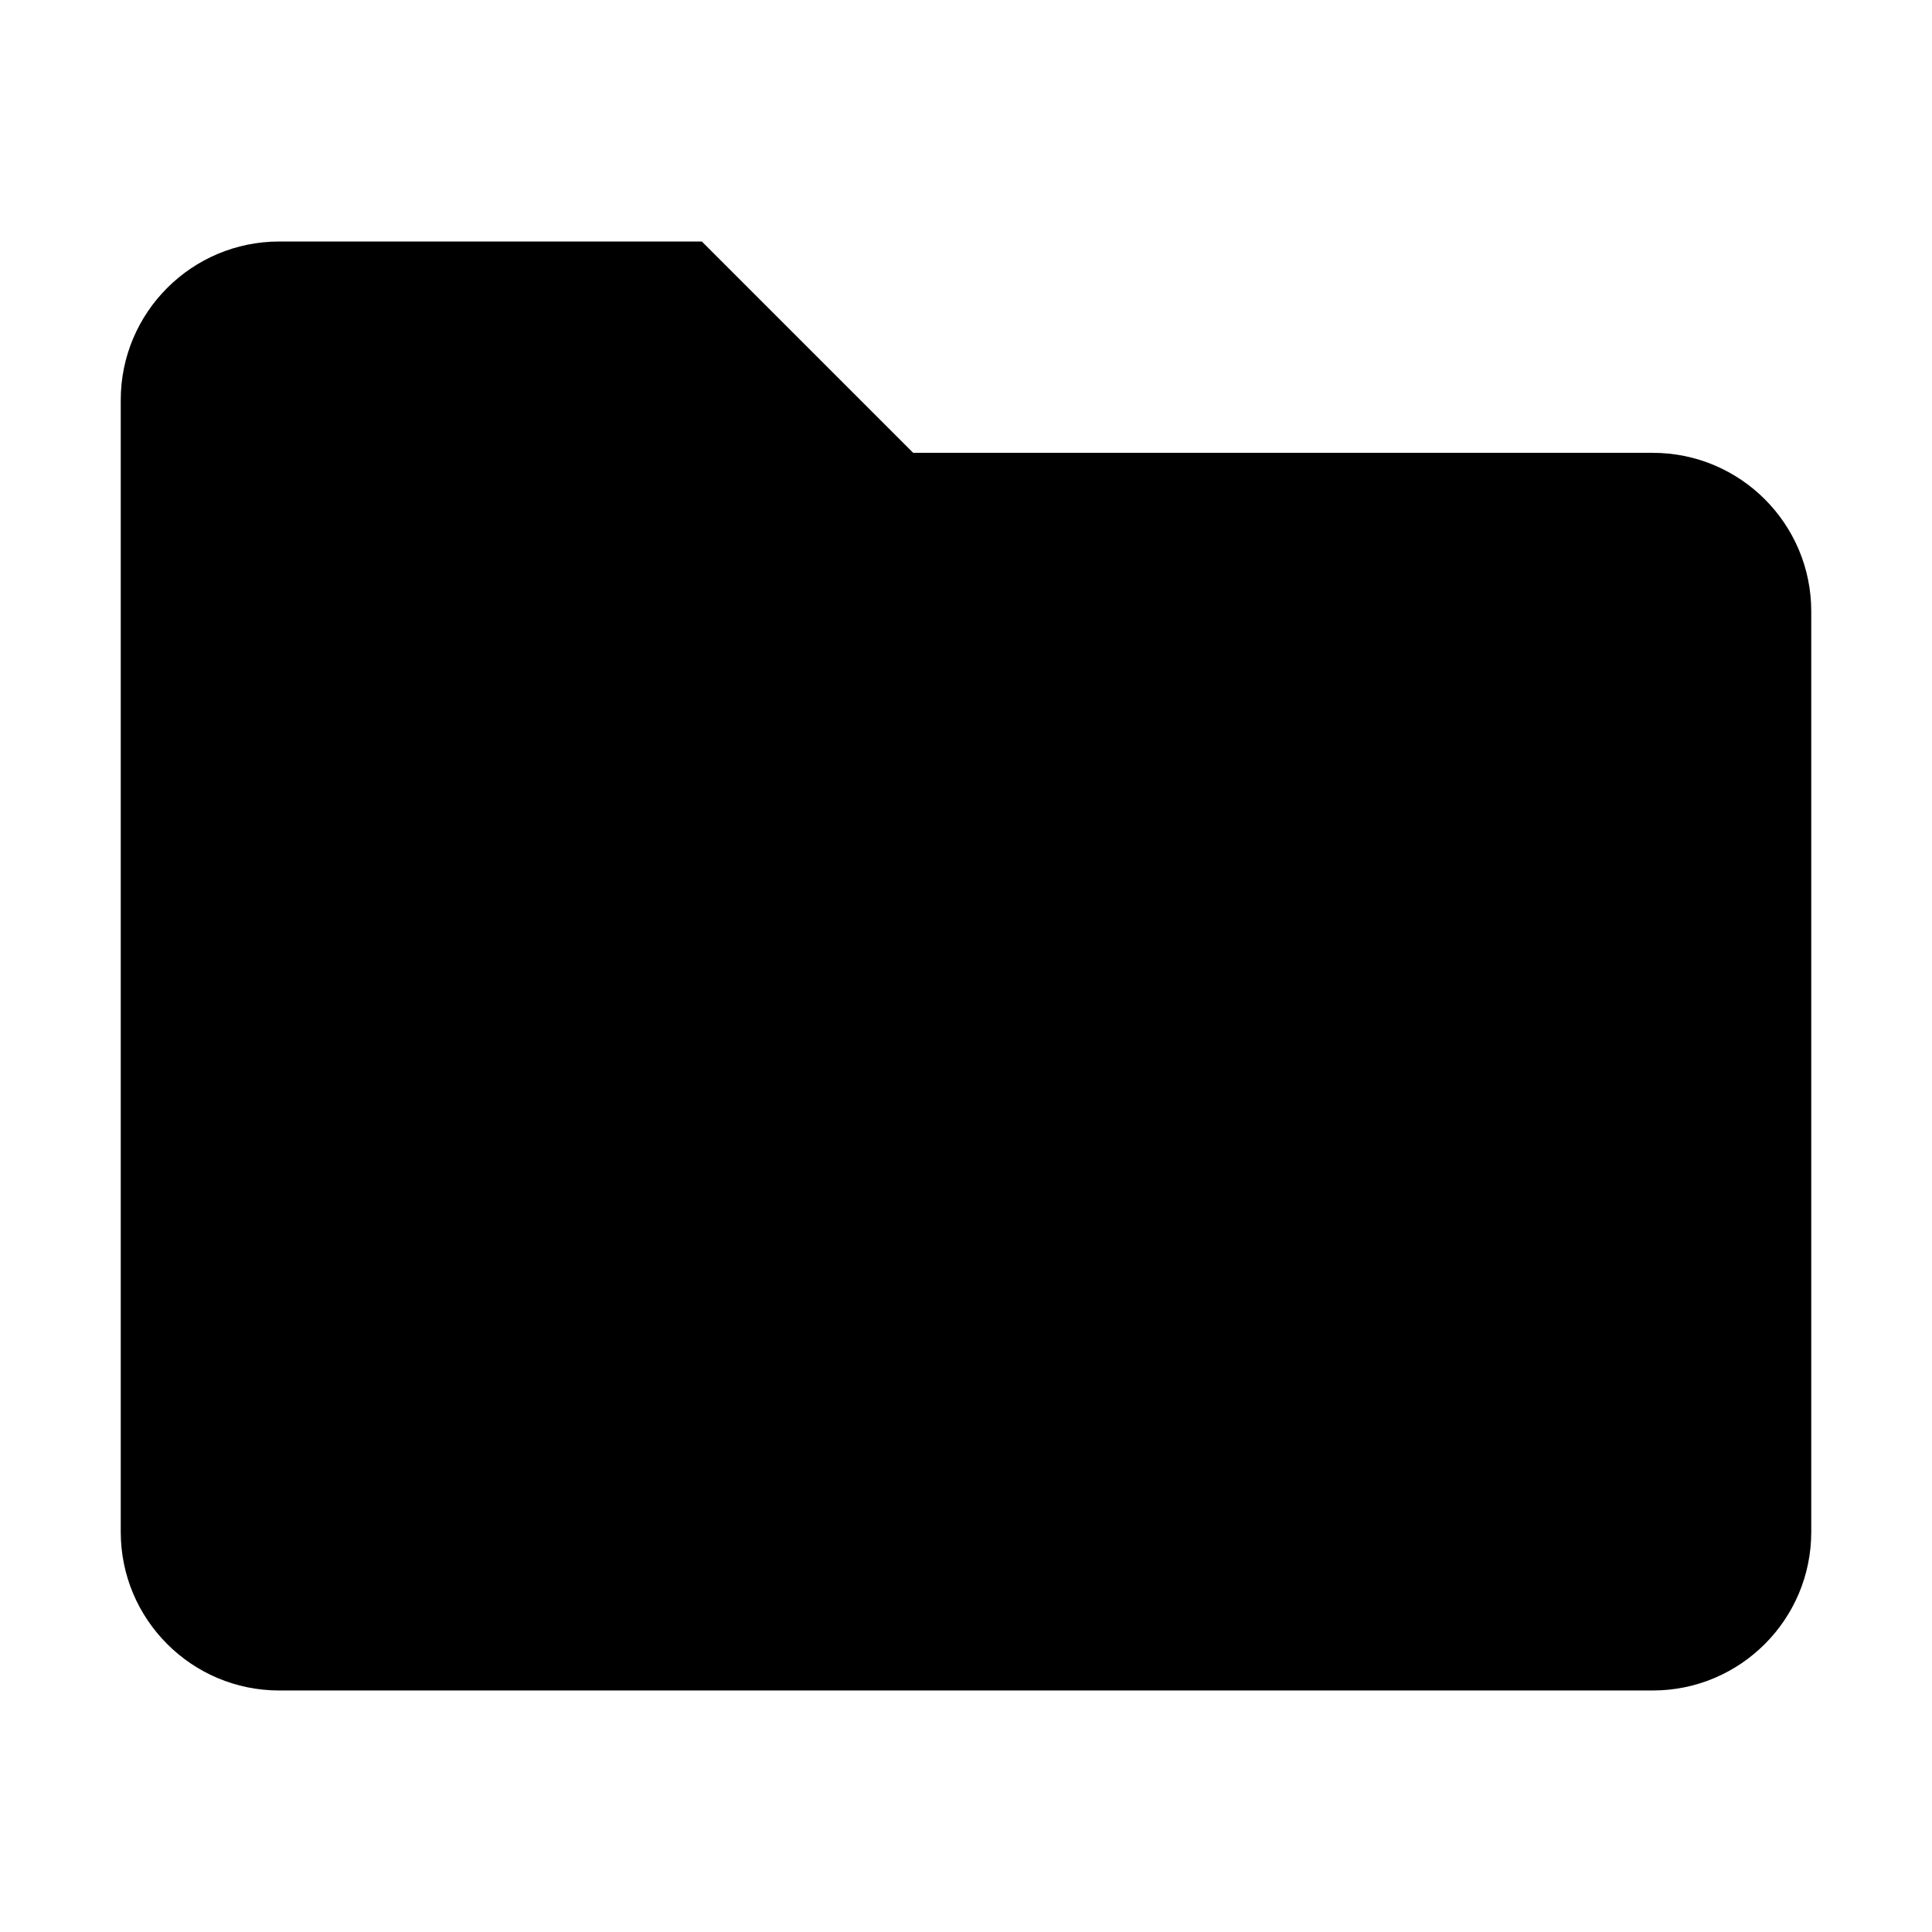
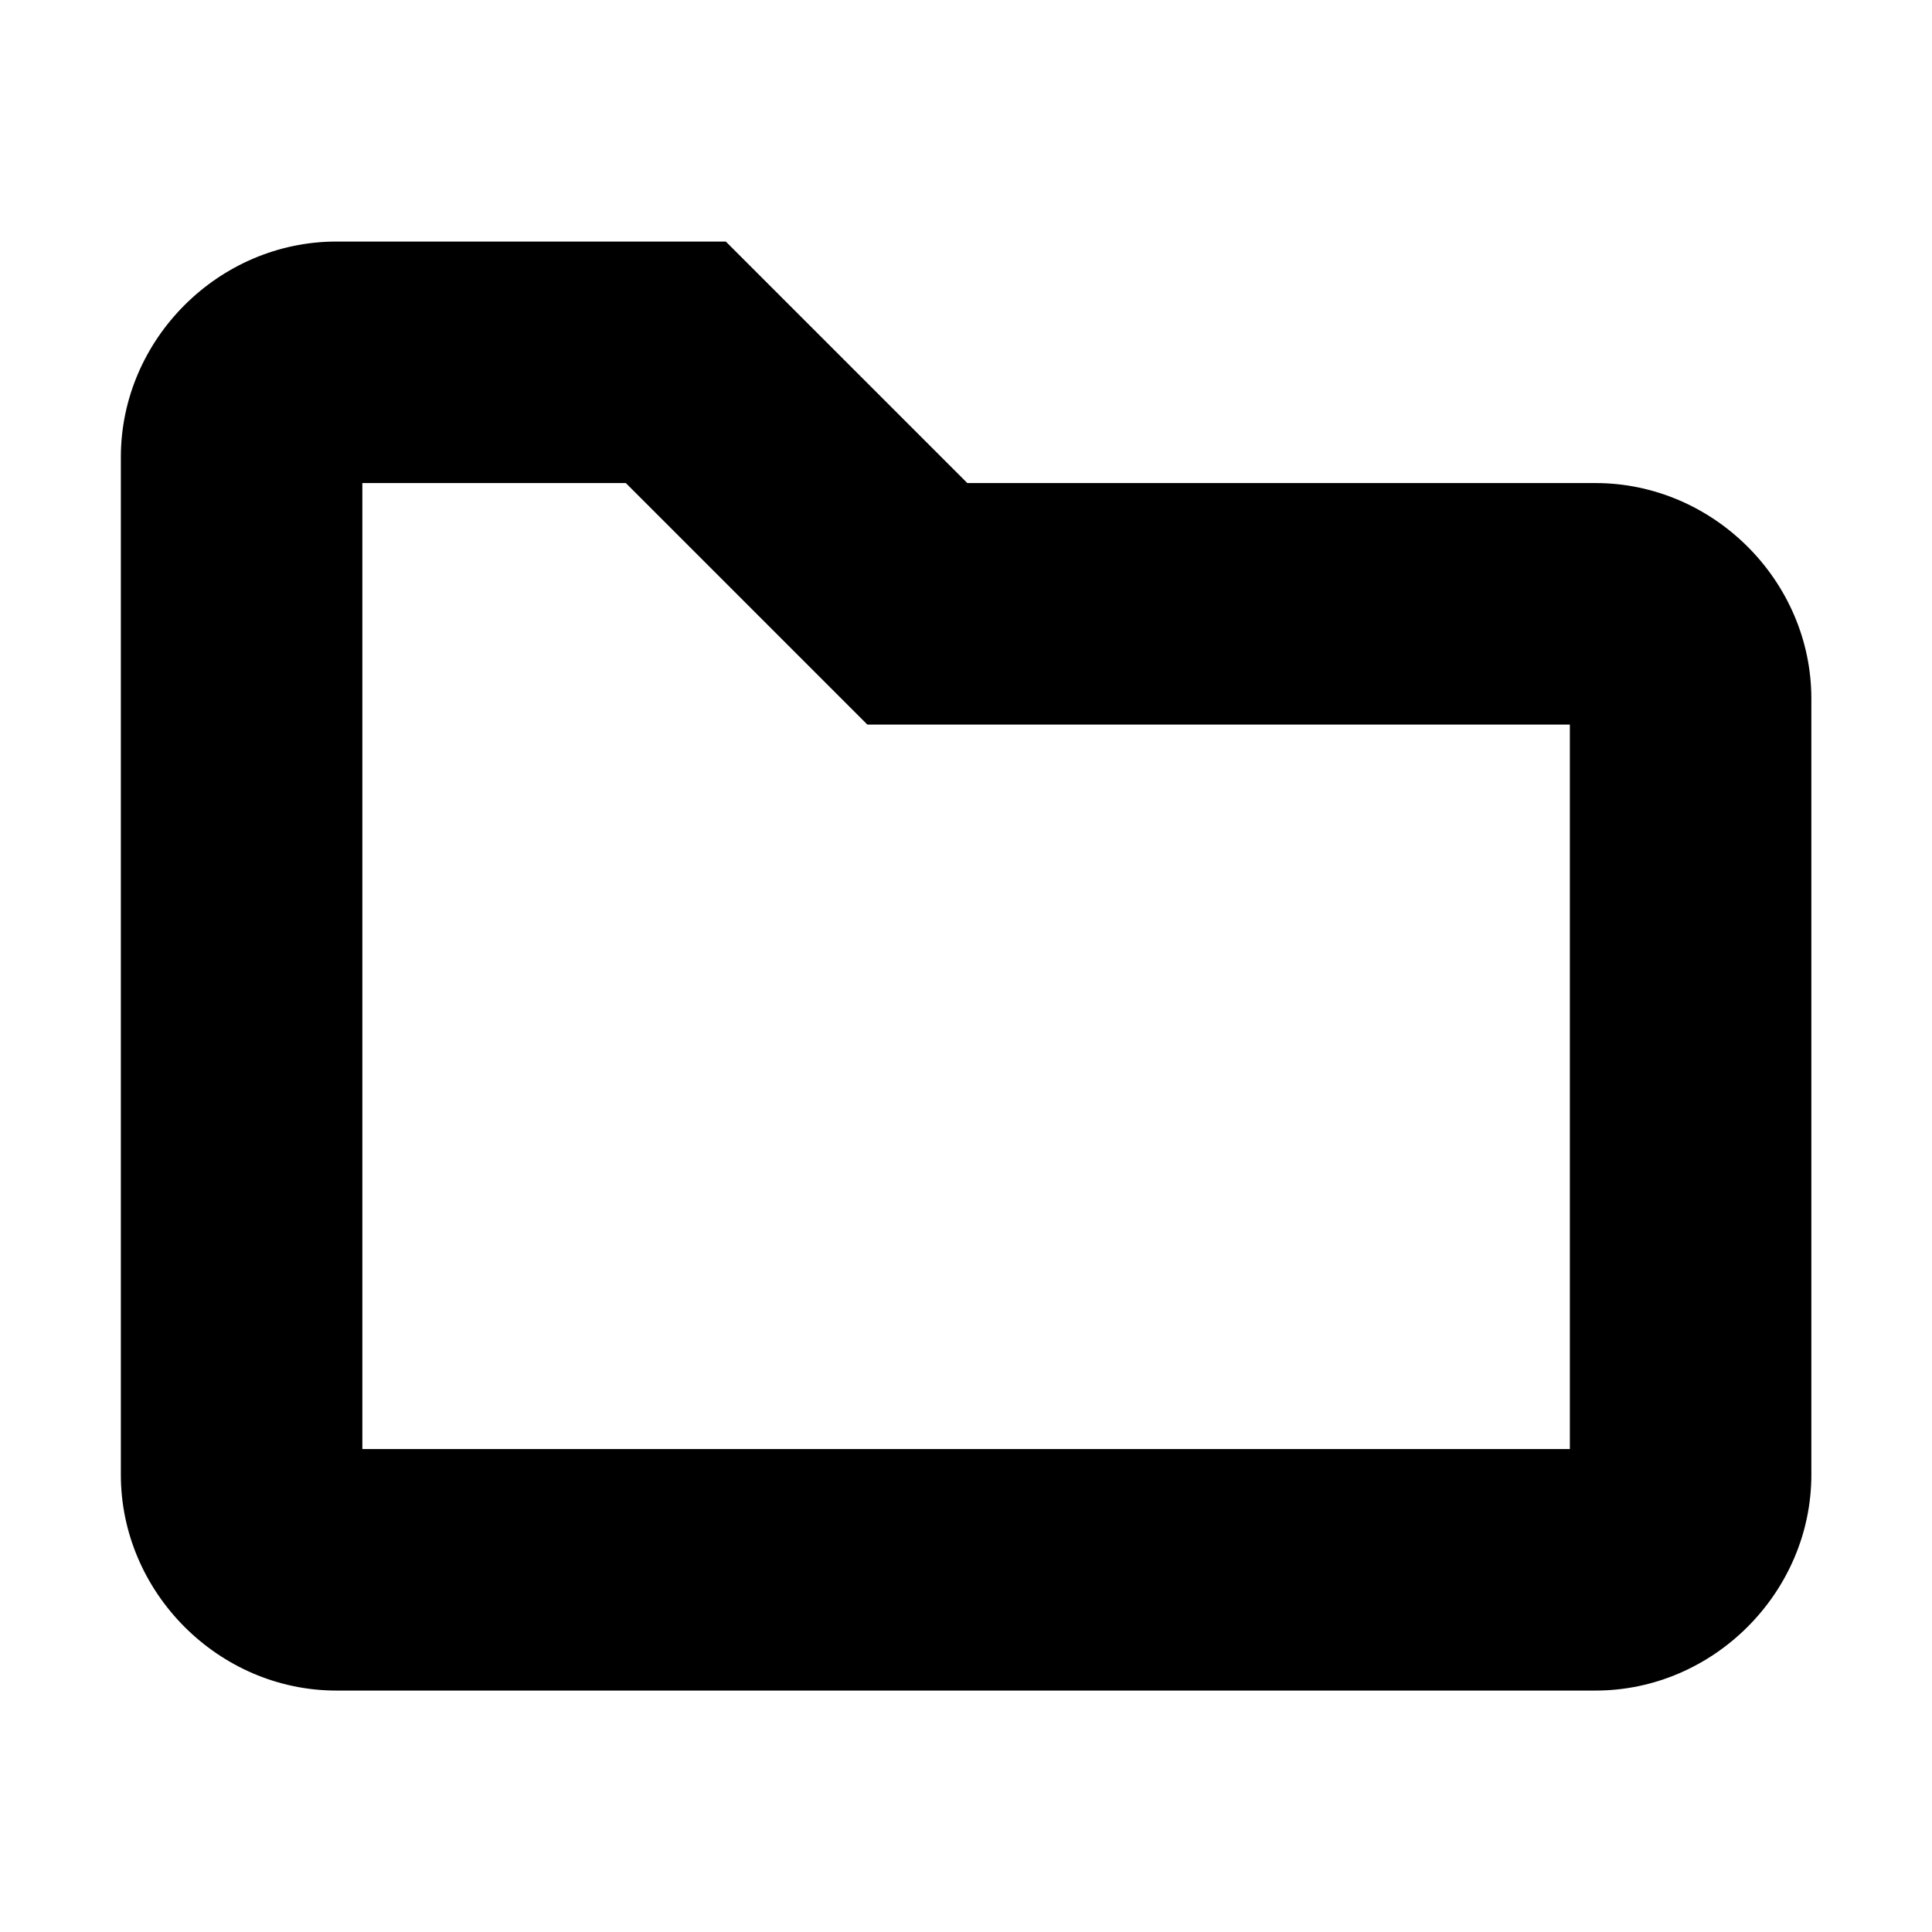
<svg xmlns="http://www.w3.org/2000/svg" xmlns:xlink="http://www.w3.org/1999/xlink" width="16" height="16" id="svg2" version="1.1">
  <defs id="defs4">
    <linearGradient id="linearGradient5306">
      <stop style="stop-color:#ffffff;stop-opacity:0.099;" offset="0" id="stop5308" />
      <stop style="stop-color:#ffffff;stop-opacity:0;" offset="1" id="stop5310" />
    </linearGradient>
    <linearGradient id="linearGradient5290">
      <stop style="stop-color:#00ffff;stop-opacity:0.098;" offset="0" id="stop5292" />
      <stop id="stop6740" offset="0.5" style="stop-color:#00ff7f;stop-opacity:0.047;" />
      <stop style="stop-color:#00ff00;stop-opacity:0;" offset="1" id="stop5294" />
    </linearGradient>
    <linearGradient id="linearGradient5188">
      <stop style="stop-color:#64b5f6;stop-opacity:0.247;" offset="0" id="stop5198" />
      <stop style="stop-color:#64b5f6;stop-opacity:0;" offset="1" id="stop5192" />
    </linearGradient>
    <linearGradient id="linearGradient3975">
      <stop style="stop-color:#ff5555;stop-opacity:1;" offset="0" id="stop3977" />
    </linearGradient>
    <linearGradient id="linearGradient3969">
      <stop style="stop-color:#87cdde;stop-opacity:1;" offset="0" id="stop3971" />
    </linearGradient>
    <filter id="filter3945" x="0" y="6" width="1.2" style="color-interpolation-filters:sRGB">
      <feDiffuseLighting id="feDiffuseLighting3947" lighting-color="#fdfdfd" surfaceScale="121.495" diffuseConstant="28.448" />
    </filter>
    <filter id="filter3979" style="color-interpolation-filters:sRGB">
      <feFlood flood-opacity="0.2" flood-color="rgb(0,0,0)" result="flood" id="feFlood3981" />
      <feComposite in="flood" in2="SourceGraphic" operator="in" result="composite1" id="feComposite3983" />
      <feGaussianBlur stdDeviation="6" result="blur" id="feGaussianBlur3985" />
      <feOffset dx="0" dy="6" result="offset" id="feOffset3987" />
      <feComposite in="SourceGraphic" in2="offset" operator="over" result="fbSourceGraphic" id="feComposite3989" />
      <feColorMatrix result="fbSourceGraphicAlpha" in="fbSourceGraphic" values="0 0 0 -1 0 0 0 0 -1 0 0 0 0 -1 0 0 0 0 1 0" id="feColorMatrix3991" />
      <feFlood id="feFlood3993" flood-opacity="0.2" flood-color="rgb(0,0,0)" result="flood" in="fbSourceGraphic" />
      <feComposite id="feComposite3995" in2="fbSourceGraphic" in="flood" operator="in" result="composite1" />
      <feGaussianBlur id="feGaussianBlur3997" stdDeviation="6" result="blur" />
      <feOffset id="feOffset3999" dx="0" dy="6" result="offset" />
      <feComposite id="feComposite4001" in2="offset" in="fbSourceGraphic" operator="over" result="composite2" />
    </filter>
    <filter style="color-interpolation-filters:sRGB" id="filter3876">
      <feFlood flood-opacity="0.2" flood-color="rgb(0,0,0)" result="flood" id="feFlood3878" />
      <feComposite in="flood" in2="SourceGraphic" operator="in" result="composite1" id="feComposite3880" />
      <feGaussianBlur stdDeviation="6" result="blur" id="feGaussianBlur3882" />
      <feOffset dx="0" dy="6" result="offset" id="feOffset3884" />
      <feComposite in="SourceGraphic" in2="offset" operator="over" result="fbSourceGraphic" id="feComposite3886" />
      <feColorMatrix result="fbSourceGraphicAlpha" in="fbSourceGraphic" values="0 0 0 -1 0 0 0 0 -1 0 0 0 0 -1 0 0 0 0 1 0" id="feColorMatrix3888" />
      <feFlood id="feFlood3890" flood-opacity="0.397" flood-color="rgb(0,0,0)" result="flood" in="fbSourceGraphic" />
      <feComposite id="feComposite3892" in2="fbSourceGraphic" in="flood" operator="in" result="composite1" />
      <feGaussianBlur id="feGaussianBlur3894" stdDeviation="19.2" result="blur" />
      <feOffset id="feOffset3896" dx="0" dy="6" result="offset" />
      <feComposite id="feComposite3898" in2="offset" in="fbSourceGraphic" operator="over" result="fbSourceGraphic" />
      <feColorMatrix result="fbSourceGraphicAlpha" in="fbSourceGraphic" values="0 0 0 -1 0 0 0 0 -1 0 0 0 0 -1 0 0 0 0 1 0" id="feColorMatrix3900" />
      <feFlood id="feFlood3902" flood-opacity="0.8" flood-color="rgb(0,0,0)" result="flood" in="fbSourceGraphic" />
      <feComposite id="feComposite3904" in2="fbSourceGraphic" in="flood" operator="in" result="composite1" />
      <feGaussianBlur id="feGaussianBlur3906" stdDeviation="19.2" result="blur" />
      <feOffset id="feOffset3908" dx="0" dy="6" result="offset" />
      <feComposite id="feComposite3910" in2="offset" in="fbSourceGraphic" operator="over" result="fbSourceGraphic" />
      <feColorMatrix result="fbSourceGraphicAlpha" in="fbSourceGraphic" values="0 0 0 -1 0 0 0 0 -1 0 0 0 0 -1 0 0 0 0 1 0" id="feColorMatrix3912" />
      <feFlood id="feFlood3914" flood-opacity="0.8" flood-color="rgb(0,0,0)" result="flood" in="fbSourceGraphic" />
      <feComposite id="feComposite3916" in2="fbSourceGraphic" in="flood" operator="in" result="composite1" />
      <feGaussianBlur id="feGaussianBlur3918" stdDeviation="26.1" result="blur" />
      <feOffset id="feOffset3920" dx="0" dy="6" result="offset" />
      <feComposite id="feComposite3922" in2="offset" in="fbSourceGraphic" operator="over" result="fbSourceGraphic" />
      <feColorMatrix result="fbSourceGraphicAlpha" in="fbSourceGraphic" values="0 0 0 -1 0 0 0 0 -1 0 0 0 0 -1 0 0 0 0 1 0" id="feColorMatrix3924" />
      <feFlood id="feFlood3926" flood-opacity="0.8" flood-color="rgb(0,0,0)" result="flood" in="fbSourceGraphic" />
      <feComposite id="feComposite3928" in2="fbSourceGraphic" in="flood" operator="in" result="composite1" />
      <feGaussianBlur id="feGaussianBlur3930" stdDeviation="35.7" result="blur" />
      <feOffset id="feOffset3932" dx="0" dy="6" result="offset" />
      <feComposite id="feComposite3934" in2="offset" in="fbSourceGraphic" operator="over" result="fbSourceGraphic" />
      <feColorMatrix result="fbSourceGraphicAlpha" in="fbSourceGraphic" values="0 0 0 -1 0 0 0 0 -1 0 0 0 0 -1 0 0 0 0 1 0" id="feColorMatrix3936" />
      <feFlood id="feFlood3938" flood-opacity="0.8" flood-color="rgb(0,0,0)" result="flood" in="fbSourceGraphic" />
      <feComposite id="feComposite3940" in2="fbSourceGraphic" in="flood" operator="in" result="composite1" />
      <feGaussianBlur id="feGaussianBlur3942" stdDeviation="6" result="blur" />
      <feOffset id="feOffset3944" dx="0" dy="6" result="offset" />
      <feComposite id="feComposite3946" in2="offset" in="fbSourceGraphic" operator="over" result="fbSourceGraphic" />
      <feColorMatrix result="fbSourceGraphicAlpha" in="fbSourceGraphic" values="0 0 0 -1 0 0 0 0 -1 0 0 0 0 -1 0 0 0 0 1 0" id="feColorMatrix3948" />
      <feFlood id="feFlood3950" flood-opacity="0.8" flood-color="rgb(0,0,0)" result="flood" in="fbSourceGraphic" />
      <feComposite id="feComposite3952" in2="fbSourceGraphic" in="flood" operator="in" result="composite1" />
      <feGaussianBlur id="feGaussianBlur3954" stdDeviation="21.7" result="blur" />
      <feOffset id="feOffset3956" dx="0" dy="6" result="offset" />
      <feComposite id="feComposite3958" in2="offset" in="fbSourceGraphic" operator="over" result="fbSourceGraphic" />
      <feColorMatrix result="fbSourceGraphicAlpha" in="fbSourceGraphic" values="0 0 0 -1 0 0 0 0 -1 0 0 0 0 -1 0 0 0 0 1 0" id="feColorMatrix3960" />
      <feFlood id="feFlood3962" flood-opacity="0.8" flood-color="rgb(0,0,0)" result="flood" in="fbSourceGraphic" />
      <feComposite id="feComposite3964" in2="fbSourceGraphic" in="flood" operator="in" result="composite1" />
      <feGaussianBlur id="feGaussianBlur3966" stdDeviation="21.7" result="blur" />
      <feOffset id="feOffset3968" dx="0" dy="1.9" result="offset" />
      <feComposite id="feComposite3970" in2="offset" in="fbSourceGraphic" operator="over" result="fbSourceGraphic" />
      <feColorMatrix result="fbSourceGraphicAlpha" in="fbSourceGraphic" values="0 0 0 -1 0 0 0 0 -1 0 0 0 0 -1 0 0 0 0 1 0" id="feColorMatrix3972" />
      <feFlood id="feFlood3974" flood-opacity="0.8" flood-color="rgb(0,0,0)" result="flood" in="fbSourceGraphic" />
      <feComposite id="feComposite3976" in2="fbSourceGraphic" in="flood" operator="in" result="composite1" />
      <feGaussianBlur id="feGaussianBlur3978" stdDeviation="21.7" result="blur" />
      <feOffset id="feOffset3980" dx="3.6" dy="1.9" result="offset" />
      <feComposite id="feComposite3982" in2="offset" in="fbSourceGraphic" operator="over" result="fbSourceGraphic" />
      <feColorMatrix result="fbSourceGraphicAlpha" in="fbSourceGraphic" values="0 0 0 -1 0 0 0 0 -1 0 0 0 0 -1 0 0 0 0 1 0" id="feColorMatrix3984" />
      <feFlood id="feFlood3986" flood-opacity="0.8" flood-color="rgb(0,0,0)" result="flood" in="fbSourceGraphic" />
      <feComposite id="feComposite3988" in2="fbSourceGraphic" in="flood" operator="in" result="composite1" />
      <feGaussianBlur id="feGaussianBlur3990" stdDeviation="21.7" result="blur" />
      <feOffset id="feOffset3992" dx="9.6" dy="1.9" result="offset" />
      <feComposite id="feComposite3994" in2="offset" in="fbSourceGraphic" operator="over" result="fbSourceGraphic" />
      <feColorMatrix result="fbSourceGraphicAlpha" in="fbSourceGraphic" values="0 0 0 -1 0 0 0 0 -1 0 0 0 0 -1 0 0 0 0 1 0" id="feColorMatrix3996" />
      <feFlood id="feFlood3998" flood-opacity="0.8" flood-color="rgb(0,0,0)" result="flood" in="fbSourceGraphic" />
      <feComposite id="feComposite4000" in2="fbSourceGraphic" in="flood" operator="in" result="composite1" />
      <feGaussianBlur id="feGaussianBlur4002" stdDeviation="21.7" result="blur" />
      <feOffset id="feOffset4004" dx="1.2" dy="1.9" result="offset" />
      <feComposite id="feComposite4006" in2="offset" in="fbSourceGraphic" operator="over" result="fbSourceGraphic" />
      <feColorMatrix result="fbSourceGraphicAlpha" in="fbSourceGraphic" values="0 0 0 -1 0 0 0 0 -1 0 0 0 0 -1 0 0 0 0 1 0" id="feColorMatrix4008" />
      <feFlood id="feFlood4010" flood-opacity="0.8" flood-color="rgb(0,0,0)" result="flood" in="fbSourceGraphic" />
      <feComposite id="feComposite4012" in2="fbSourceGraphic" in="flood" operator="in" result="composite1" />
      <feGaussianBlur id="feGaussianBlur4014" stdDeviation="21.7" result="blur" />
      <feOffset id="feOffset4016" dx="-1.4" dy="1.9" result="offset" />
      <feComposite id="feComposite4018" in2="offset" in="fbSourceGraphic" operator="over" result="fbSourceGraphic" />
      <feColorMatrix result="fbSourceGraphicAlpha" in="fbSourceGraphic" values="0 0 0 -1 0 0 0 0 -1 0 0 0 0 -1 0 0 0 0 1 0" id="feColorMatrix4020" />
      <feFlood id="feFlood4022" flood-opacity="0.8" flood-color="rgb(0,0,0)" result="flood" in="fbSourceGraphic" />
      <feComposite id="feComposite4024" in2="fbSourceGraphic" in="flood" operator="in" result="composite1" />
      <feGaussianBlur id="feGaussianBlur4026" stdDeviation="21.7" result="blur" />
      <feOffset id="feOffset4028" dx="0.3" dy="1.9" result="offset" />
      <feComposite id="feComposite4030" in2="offset" in="fbSourceGraphic" operator="over" result="fbSourceGraphic" />
      <feColorMatrix result="fbSourceGraphicAlpha" in="fbSourceGraphic" values="0 0 0 -1 0 0 0 0 -1 0 0 0 0 -1 0 0 0 0 1 0" id="feColorMatrix4032" />
      <feFlood id="feFlood4034" flood-opacity="0.8" flood-color="rgb(0,0,0)" result="flood" in="fbSourceGraphic" />
      <feComposite id="feComposite4036" in2="fbSourceGraphic" in="flood" operator="in" result="composite1" />
      <feGaussianBlur id="feGaussianBlur4038" stdDeviation="21.7" result="blur" />
      <feOffset id="feOffset4040" dx="-8.04912e-16" dy="1.9" result="offset" />
      <feComposite id="feComposite4042" in2="offset" in="fbSourceGraphic" operator="over" result="fbSourceGraphic" />
      <feColorMatrix result="fbSourceGraphicAlpha" in="fbSourceGraphic" values="0 0 0 -1 0 0 0 0 -1 0 0 0 0 -1 0 0 0 0 1 0" id="feColorMatrix4044" />
      <feFlood id="feFlood4046" flood-opacity="0.8" flood-color="rgb(0,0,0)" result="flood" in="fbSourceGraphic" />
      <feComposite id="feComposite4048" in2="fbSourceGraphic" in="flood" operator="in" result="composite1" />
      <feGaussianBlur id="feGaussianBlur4050" stdDeviation="21.7" result="blur" />
      <feOffset id="feOffset4052" dx="-8.04912e-16" dy="3.6" result="offset" />
      <feComposite id="feComposite4054" in2="offset" in="fbSourceGraphic" operator="over" result="fbSourceGraphic" />
      <feColorMatrix result="fbSourceGraphicAlpha" in="fbSourceGraphic" values="0 0 0 -1 0 0 0 0 -1 0 0 0 0 -1 0 0 0 0 1 0" id="feColorMatrix4056" />
      <feFlood id="feFlood4058" flood-opacity="0.8" flood-color="rgb(0,0,0)" result="flood" in="fbSourceGraphic" />
      <feComposite id="feComposite4060" in2="fbSourceGraphic" in="flood" operator="in" result="composite1" />
      <feGaussianBlur id="feGaussianBlur4062" stdDeviation="6" result="blur" />
      <feOffset id="feOffset4064" dx="-8.04912e-16" dy="3.6" result="offset" />
      <feComposite id="feComposite4066" in2="offset" in="fbSourceGraphic" operator="over" result="fbSourceGraphic" />
      <feColorMatrix result="fbSourceGraphicAlpha" in="fbSourceGraphic" values="0 0 0 -1 0 0 0 0 -1 0 0 0 0 -1 0 0 0 0 1 0" id="feColorMatrix4080" />
      <feFlood id="feFlood4082" flood-opacity="0.8" flood-color="rgb(0,0,0)" result="flood" in="fbSourceGraphic" />
      <feComposite id="feComposite4084" in2="fbSourceGraphic" in="flood" operator="in" result="composite1" />
      <feGaussianBlur id="feGaussianBlur4086" stdDeviation="6" result="blur" />
      <feOffset id="feOffset4088" dx="-8.04912e-16" dy="3.6" result="offset" />
      <feComposite id="feComposite4090" in2="offset" in="fbSourceGraphic" operator="over" result="fbSourceGraphic" />
      <feColorMatrix result="fbSourceGraphicAlpha" in="fbSourceGraphic" values="0 0 0 -1 0 0 0 0 -1 0 0 0 0 -1 0 0 0 0 1 0" id="feColorMatrix4092" />
      <feFlood id="feFlood4094" flood-opacity="0.8" flood-color="rgb(0,0,0)" result="flood" in="fbSourceGraphic" />
      <feComposite id="feComposite4096" in2="fbSourceGraphic" in="flood" operator="in" result="composite1" />
      <feGaussianBlur id="feGaussianBlur4098" stdDeviation="6" result="blur" />
      <feOffset id="feOffset4100" dx="-8.04912e-16" dy="7.7" result="offset" />
      <feComposite id="feComposite4102" in2="offset" in="fbSourceGraphic" operator="over" result="fbSourceGraphic" />
      <feColorMatrix result="fbSourceGraphicAlpha" in="fbSourceGraphic" values="0 0 0 -1 0 0 0 0 -1 0 0 0 0 -1 0 0 0 0 1 0" id="feColorMatrix4104" />
      <feFlood id="feFlood4106" flood-opacity="0.8" flood-color="rgb(0,0,0)" result="flood" in="fbSourceGraphic" />
      <feComposite id="feComposite4108" in2="fbSourceGraphic" in="flood" operator="in" result="composite1" />
      <feGaussianBlur id="feGaussianBlur4110" stdDeviation="6" result="blur" />
      <feOffset id="feOffset4112" dx="-8.04912e-16" dy="11.6" result="offset" />
      <feComposite id="feComposite4114" in2="offset" in="fbSourceGraphic" operator="over" result="fbSourceGraphic" />
      <feColorMatrix result="fbSourceGraphicAlpha" in="fbSourceGraphic" values="0 0 0 -1 0 0 0 0 -1 0 0 0 0 -1 0 0 0 0 1 0" id="feColorMatrix4116" />
      <feFlood id="feFlood4118" flood-opacity="0.5" flood-color="rgb(0,0,0)" result="flood" in="fbSourceGraphic" />
      <feComposite id="feComposite4120" in2="fbSourceGraphic" in="flood" operator="in" result="composite1" />
      <feGaussianBlur id="feGaussianBlur4122" stdDeviation="6" result="blur" />
      <feOffset id="feOffset4124" dx="-8.04912e-16" dy="11.6" result="offset" />
      <feComposite id="feComposite4126" in2="offset" in="fbSourceGraphic" operator="over" result="fbSourceGraphic" />
      <feColorMatrix result="fbSourceGraphicAlpha" in="fbSourceGraphic" values="0 0 0 -1 0 0 0 0 -1 0 0 0 0 -1 0 0 0 0 1 0" id="feColorMatrix4128" />
      <feFlood id="feFlood4130" flood-opacity="0.3" flood-color="rgb(0,0,0)" result="flood" in="fbSourceGraphic" />
      <feComposite id="feComposite4132" in2="fbSourceGraphic" in="flood" operator="in" result="composite1" />
      <feGaussianBlur id="feGaussianBlur4134" stdDeviation="6" result="blur" />
      <feOffset id="feOffset4136" dx="-8.04912e-16" dy="11.6" result="offset" />
      <feComposite id="feComposite4138" in2="offset" in="fbSourceGraphic" operator="over" result="fbSourceGraphic" />
      <feColorMatrix result="fbSourceGraphicAlpha" in="fbSourceGraphic" values="0 0 0 -1 0 0 0 0 -1 0 0 0 0 -1 0 0 0 0 1 0" id="feColorMatrix4140" />
      <feFlood id="feFlood4142" flood-opacity="0.2" flood-color="rgb(0,0,0)" result="flood" in="fbSourceGraphic" />
      <feComposite id="feComposite4144" in2="fbSourceGraphic" in="flood" operator="in" result="composite1" />
      <feGaussianBlur id="feGaussianBlur4146" stdDeviation="6" result="blur" />
      <feOffset id="feOffset4148" dx="-8.04912e-16" dy="11.6" result="offset" />
      <feComposite id="feComposite4150" in2="offset" in="fbSourceGraphic" operator="over" result="fbSourceGraphic" />
      <feColorMatrix result="fbSourceGraphicAlpha" in="fbSourceGraphic" values="0 0 0 -1 0 0 0 0 -1 0 0 0 0 -1 0 0 0 0 1 0" id="feColorMatrix4152" />
      <feFlood id="feFlood4154" flood-opacity="0.2" flood-color="rgb(0,0,0)" result="flood" in="fbSourceGraphic" />
      <feComposite id="feComposite4156" in2="fbSourceGraphic" in="flood" operator="in" result="composite1" />
      <feGaussianBlur id="feGaussianBlur4158" stdDeviation="6" result="blur" />
      <feOffset id="feOffset4160" dx="-8.04912e-16" dy="11.6" result="offset" />
      <feComposite id="feComposite4162" in2="offset" in="fbSourceGraphic" operator="over" result="fbSourceGraphic" />
      <feColorMatrix result="fbSourceGraphicAlpha" in="fbSourceGraphic" values="0 0 0 -1 0 0 0 0 -1 0 0 0 0 -1 0 0 0 0 1 0" id="feColorMatrix4164" />
      <feFlood id="feFlood4166" flood-opacity="0.2" flood-color="rgb(0,0,0)" result="flood" in="fbSourceGraphic" />
      <feComposite id="feComposite4168" in2="fbSourceGraphic" in="flood" operator="in" result="composite1" />
      <feGaussianBlur id="feGaussianBlur4170" stdDeviation="6" result="blur" />
      <feOffset id="feOffset4172" dx="-8.04912e-16" dy="6" result="offset" />
      <feComposite id="feComposite4174" in2="offset" in="fbSourceGraphic" operator="over" result="composite2" />
    </filter>
    <filter id="filter4522" style="color-interpolation-filters:sRGB">
      <feGaussianBlur stdDeviation="3" id="feGaussianBlur4524" />
      <feColorMatrix result="fbSourceGraphic" values="1 0 0 0 0 0 1 0 0 0 0 0 1 0 0 0 0 0 6 -2.5 " id="feColorMatrix4526" />
    </filter>
    <filter id="filter4576" style="color-interpolation-filters:sRGB">
      <feGaussianBlur stdDeviation="3" id="feGaussianBlur4578" />
      <feColorMatrix result="fbSourceGraphic" values="1 0 0 0 0 0 1 0 0 0 0 0 1 0 0 0 0 0 6 -2.5 " id="feColorMatrix4580" />
    </filter>
    <filter id="filter4576-0" style="color-interpolation-filters:sRGB">
      <feGaussianBlur stdDeviation="3" id="feGaussianBlur4578-8" />
      <feColorMatrix result="fbSourceGraphic" values="1 0 0 0 0 0 1 0 0 0 0 0 1 0 0 0 0 0 6 -2.5 " id="feColorMatrix4580-0" />
    </filter>
    <filter id="filter4576-0-0" style="color-interpolation-filters:sRGB">
      <feGaussianBlur stdDeviation="3" id="feGaussianBlur4578-8-5" />
      <feColorMatrix result="fbSourceGraphic" values="1 0 0 0 0 0 1 0 0 0 0 0 1 0 0 0 0 0 6 -2.5 " id="feColorMatrix4580-0-2" />
    </filter>
    <filter id="filter4576-0-0-4" style="color-interpolation-filters:sRGB">
      <feGaussianBlur stdDeviation="3" id="feGaussianBlur4578-8-5-2" />
      <feColorMatrix result="fbSourceGraphic" values="1 0 0 0 0 0 1 0 0 0 0 0 1 0 0 0 0 0 6 -2.5 " id="feColorMatrix4580-0-2-7" />
    </filter>
    <radialGradient xlink:href="#linearGradient5306" id="radialGradient5296" cx="9" cy="1032.112" fx="9" fy="1032.112" r="10.125" gradientUnits="userSpaceOnUse" gradientTransform="matrix(1.944444,0,0,1.944447,-13.5625,-977.5881)" />
    <linearGradient xlink:href="#linearGradient5306" id="linearGradient5312" x1="-15.75" y1="1029.3" x2="23.625" y2="1029.3" gradientUnits="userSpaceOnUse" />
    <linearGradient id="linearGradient3783-1">
      <stop id="stop3785-2" offset="0" style="stop-color:#1e94d3;stop-opacity:1;" />
      <stop style="stop-color:#1e94d3;stop-opacity:1;" offset="1" id="stop3803-6" />
    </linearGradient>
    <linearGradient gradientUnits="userSpaceOnUse" y2="50" x2="30" y1="90" x1="-10" id="linearGradient3827-7" xlink:href="#linearGradient3783-1" />
    <linearGradient gradientUnits="userSpaceOnUse" y2="50" x2="30" y1="90" x1="-10" id="linearGradient3827" xlink:href="#linearGradient3783" />
    <linearGradient id="linearGradient3783">
      <stop id="stop3785" offset="0" style="stop-color:#1e94d3;stop-opacity:1;" />
      <stop style="stop-color:#1e94d3;stop-opacity:1;" offset="1" id="stop3803" />
    </linearGradient>
    <linearGradient id="linearGradient3821">
      <stop id="stop3823" offset="0" style="stop-color:#37aee2;stop-opacity:1;" />
      <stop id="stop3825" offset="1" style="stop-color:#1e96c8;stop-opacity:1;" />
    </linearGradient>
    <linearGradient id="linearGradient3829">
      <stop style="stop-color:#1f96d4;stop-opacity:1;" offset="0" id="stop3831" />
      <stop style="stop-color:#37aee2;stop-opacity:1;" offset="1" id="stop3833" />
    </linearGradient>
    <linearGradient id="linearGradient3877">
      <stop id="stop3879" offset="0" style="stop-color:#eff7fc;stop-opacity:1;" />
      <stop id="stop3881" offset="1" style="stop-color:#ffffff;stop-opacity:1;" />
    </linearGradient>
    <linearGradient id="linearGradient3689">
      <stop id="stop3691" offset="0" style="stop-color:#f68000;stop-opacity:1;" />
      <stop id="stop3693" offset="1" style="stop-color:#fd9800;stop-opacity:1;" />
    </linearGradient>
    <linearGradient id="linearGradient3675">
      <stop id="stop3677" offset="0" style="stop-color:#ffb900;stop-opacity:1;" />
      <stop id="stop3679" offset="1" style="stop-color:#ffd76b;stop-opacity:1;" />
    </linearGradient>
    <linearGradient y2="463.262" x2="412.23" y1="461.921" x1="-113.893" gradientUnits="userSpaceOnUse" id="linearGradient3840" xlink:href="#linearGradient3675" />
    <linearGradient id="linearGradient3634">
      <stop style="stop-color:#7a8288;stop-opacity:1;" offset="0" id="stop3636" />
      <stop id="stop3638" offset="0.076" style="stop-color:#9fa3a7;stop-opacity:1;" />
      <stop style="stop-color:#7d858b;stop-opacity:1;" offset="1" id="stop3640" />
    </linearGradient>
    <linearGradient y2="12.703" x2="151.346" y1="-0.642" x1="107.209" gradientTransform="matrix(0.2822222,0,0,0.2822222,-0.1398399,-0.01181449)" gradientUnits="userSpaceOnUse" id="linearGradient3838" xlink:href="#linearGradient3634" />
    <linearGradient id="linearGradient3712">
      <stop id="stop3714" offset="0" style="stop-color:#a1abb2;stop-opacity:1;" />
      <stop style="stop-color:#eaeced;stop-opacity:1;" offset="0.148" id="stop3720" />
      <stop id="stop3716" offset="1" style="stop-color:#c6ccd0;stop-opacity:1;" />
    </linearGradient>
    <linearGradient y2="27.389" x2="164.759" y1="12.641" x1="104.886" gradientUnits="userSpaceOnUse" id="linearGradient3836" xlink:href="#linearGradient3712" />
    <linearGradient id="linearGradient3702">
      <stop id="stop3704" offset="0" style="stop-color:#7a8288;stop-opacity:1;" />
      <stop style="stop-color:#9fa3a7;stop-opacity:1;" offset="0.529" id="stop3710" />
      <stop id="stop3706" offset="1" style="stop-color:#7d858b;stop-opacity:1;" />
    </linearGradient>
    <linearGradient y2="268.415" x2="334.031" y1="252.484" x1="18.875" gradientUnits="userSpaceOnUse" id="linearGradient3834" xlink:href="#linearGradient3702" />
    <linearGradient id="linearGradient3626">
      <stop style="stop-color:#a1abb2;stop-opacity:1;" offset="0" id="stop3628" />
      <stop id="stop3630" offset="0.083" style="stop-color:#eaeced;stop-opacity:1;" />
      <stop style="stop-color:#c6ccd0;stop-opacity:1;" offset="1" id="stop3632" />
    </linearGradient>
    <linearGradient y2="290.7" x2="278.432" y1="228.6" x1="44.104" gradientUnits="userSpaceOnUse" id="linearGradient3832" xlink:href="#linearGradient3626" />
    <linearGradient id="linearGradient3646">
      <stop id="stop3648" offset="0" style="stop-color:#f48200;stop-opacity:0;" />
      <stop style="stop-color:#f48200;stop-opacity:0.728;" offset="0.589" id="stop3654" />
      <stop id="stop3658" offset="0.816" style="stop-color:#cc5f00;stop-opacity:1;" />
      <stop id="stop3650" offset="1" style="stop-color:#a43d00;stop-opacity:1;" />
    </linearGradient>
    <linearGradient y2="55.356" x2="261.622" y1="70.105" x1="115.202" gradientUnits="userSpaceOnUse" id="linearGradient3830" xlink:href="#linearGradient3646" />
    <linearGradient id="linearGradient3668">
      <stop style="stop-color:#9b4400;stop-opacity:1;" offset="0" id="stop3670" />
      <stop style="stop-color:#e56300;stop-opacity:1;" offset="1" id="stop3672" />
    </linearGradient>
    <linearGradient y2="108.988" x2="93.522" y1="102.284" x1="64.751" gradientUnits="userSpaceOnUse" id="linearGradient3828" xlink:href="#linearGradient3668" />
    <linearGradient id="linearGradient3649">
      <stop id="stop3651" offset="0" style="stop-color:#e26400;stop-opacity:1;" />
      <stop id="stop3653" offset="1" style="stop-color:#ffb900;stop-opacity:1;" />
    </linearGradient>
    <linearGradient y2="125.316" x2="44.376" y1="100.342" x1="40.775" gradientTransform="matrix(1,0,0,1.020233,0,-1.423461)" gradientUnits="userSpaceOnUse" id="linearGradient3826" xlink:href="#linearGradient3649" />
    <linearGradient id="linearGradient3689-2">
      <stop id="stop3691-2" offset="0" style="stop-color:#f68000;stop-opacity:1;" />
      <stop id="stop3693-3" offset="1" style="stop-color:#fd9800;stop-opacity:1;" />
    </linearGradient>
    <linearGradient id="linearGradient3675-8">
      <stop id="stop3677-4" offset="0" style="stop-color:#ffb900;stop-opacity:1;" />
      <stop id="stop3679-7" offset="1" style="stop-color:#ffd76b;stop-opacity:1;" />
    </linearGradient>
    <linearGradient y2="463.262" x2="412.23" y1="461.921" x1="-113.893" gradientUnits="userSpaceOnUse" id="linearGradient3840-4" xlink:href="#linearGradient3675-8" />
    <linearGradient id="linearGradient3634-7">
      <stop style="stop-color:#7a8288;stop-opacity:1;" offset="0" id="stop3636-4" />
      <stop id="stop3638-6" offset="0.076" style="stop-color:#9fa3a7;stop-opacity:1;" />
      <stop style="stop-color:#7d858b;stop-opacity:1;" offset="1" id="stop3640-9" />
    </linearGradient>
    <linearGradient y2="12.703" x2="151.346" y1="-0.642" x1="107.209" gradientTransform="matrix(0.2822222,0,0,0.2822222,-0.1398399,-0.01181449)" gradientUnits="userSpaceOnUse" id="linearGradient3838-1" xlink:href="#linearGradient3634-7" />
    <linearGradient id="linearGradient3712-7">
      <stop id="stop3714-7" offset="0" style="stop-color:#a1abb2;stop-opacity:1;" />
      <stop style="stop-color:#eaeced;stop-opacity:1;" offset="0.148" id="stop3720-2" />
      <stop id="stop3716-3" offset="1" style="stop-color:#c6ccd0;stop-opacity:1;" />
    </linearGradient>
    <linearGradient y2="27.389" x2="164.759" y1="12.641" x1="104.886" gradientUnits="userSpaceOnUse" id="linearGradient3836-7" xlink:href="#linearGradient3712-7" />
    <linearGradient id="linearGradient3702-3">
      <stop id="stop3704-5" offset="0" style="stop-color:#7a8288;stop-opacity:1;" />
      <stop style="stop-color:#9fa3a7;stop-opacity:1;" offset="0.529" id="stop3710-4" />
      <stop id="stop3706-4" offset="1" style="stop-color:#7d858b;stop-opacity:1;" />
    </linearGradient>
    <linearGradient y2="268.415" x2="334.031" y1="252.484" x1="18.875" gradientUnits="userSpaceOnUse" id="linearGradient3834-9" xlink:href="#linearGradient3702-3" />
    <linearGradient id="linearGradient3626-6">
      <stop style="stop-color:#a1abb2;stop-opacity:1;" offset="0" id="stop3628-0" />
      <stop id="stop3630-5" offset="0.083" style="stop-color:#eaeced;stop-opacity:1;" />
      <stop style="stop-color:#c6ccd0;stop-opacity:1;" offset="1" id="stop3632-7" />
    </linearGradient>
    <linearGradient y2="290.7" x2="278.432" y1="228.6" x1="44.104" gradientUnits="userSpaceOnUse" id="linearGradient3832-3" xlink:href="#linearGradient3626-6" />
    <linearGradient id="linearGradient3646-6">
      <stop id="stop3648-6" offset="0" style="stop-color:#f48200;stop-opacity:0;" />
      <stop style="stop-color:#f48200;stop-opacity:0.728;" offset="0.589" id="stop3654-6" />
      <stop id="stop3658-4" offset="0.816" style="stop-color:#cc5f00;stop-opacity:1;" />
      <stop id="stop3650-0" offset="1" style="stop-color:#a43d00;stop-opacity:1;" />
    </linearGradient>
    <linearGradient y2="55.356" x2="261.622" y1="70.105" x1="115.202" gradientUnits="userSpaceOnUse" id="linearGradient3830-6" xlink:href="#linearGradient3646-6" />
    <linearGradient id="linearGradient3668-5">
      <stop style="stop-color:#9b4400;stop-opacity:1;" offset="0" id="stop3670-3" />
      <stop style="stop-color:#e56300;stop-opacity:1;" offset="1" id="stop3672-2" />
    </linearGradient>
    <linearGradient y2="108.988" x2="93.522" y1="102.284" x1="64.751" gradientUnits="userSpaceOnUse" id="linearGradient3828-1" xlink:href="#linearGradient3668-5" />
    <linearGradient id="linearGradient3649-3">
      <stop id="stop3651-9" offset="0" style="stop-color:#e26400;stop-opacity:1;" />
      <stop id="stop3653-7" offset="1" style="stop-color:#ffb900;stop-opacity:1;" />
    </linearGradient>
    <linearGradient y2="125.316" x2="44.376" y1="100.342" x1="40.775" gradientTransform="matrix(1,0,0,1.020233,0,-1.423461)" gradientUnits="userSpaceOnUse" id="linearGradient3826-1" xlink:href="#linearGradient3649-3" />
    <linearGradient id="linearGradient2460" y2="44.984" gradientUnits="userSpaceOnUse" x2="19.36" y1="21.031" x1="19.245">
      <stop id="stop3602" style="stop-color:#fafafa;stop-opacity:1;" offset="0" />
      <stop id="stop3604" style="stop-color:#f0f0f0;stop-opacity:1;" offset="1" />
    </linearGradient>
    <linearGradient xlink:href="#linearGradient2460" id="linearGradient3157" gradientUnits="userSpaceOnUse" gradientTransform="matrix(12.10256,0,0,12.10256,-34.46825,-46.18711)" x1="18.93" y1="6.295" x2="19.36" y2="36.644" />
    <linearGradient id="linearGradient5479-2">
      <stop id="stop5481-7" offset="0" style="stop-color:#be5300;stop-opacity:1;" />
      <stop style="stop-color:#f07300;stop-opacity:1" offset="0.763" id="stop5483-4" />
      <stop id="stop5485-2" offset="1" style="stop-color:#e67700;stop-opacity:1;" />
    </linearGradient>
    <linearGradient y2="134.644" x2="128.507" y1="101.118" x1="4.11" gradientTransform="matrix(1.235159,0,0,1.235159,262.2571,326.9873)" gradientUnits="userSpaceOnUse" id="linearGradient3900" xlink:href="#linearGradient5479-2" />
    <linearGradient id="linearGradient5479-6">
      <stop style="stop-color:#be5300;stop-opacity:1;" offset="0" id="stop5481-6" />
      <stop id="stop5483-0" offset="0.763" style="stop-color:#f07300;stop-opacity:1" />
      <stop style="stop-color:#e67700;stop-opacity:1;" offset="1" id="stop5485-5" />
    </linearGradient>
    <linearGradient xlink:href="#linearGradient5479-6" id="linearGradient5467-1" gradientUnits="userSpaceOnUse" gradientTransform="matrix(1.235159,0,0,1.235159,262.2571,326.9873)" x1="4.11" y1="101.118" x2="128.507" y2="134.644" />
    <linearGradient id="linearGradient5447">
      <stop id="stop5451" offset="0" style="stop-color:#e66e00;stop-opacity:1;" />
      <stop style="stop-color:#e67700;stop-opacity:1;" offset="1" id="stop5453" />
    </linearGradient>
    <linearGradient id="linearGradient5479">
      <stop style="stop-color:#be5300;stop-opacity:1;" offset="0" id="stop5481" />
      <stop id="stop5483" offset="0.763" style="stop-color:#f07300;stop-opacity:1" />
      <stop style="stop-color:#e67700;stop-opacity:1;" offset="1" id="stop5485" />
    </linearGradient>
    <linearGradient xlink:href="#linearGradient5479" id="linearGradient5467" gradientUnits="userSpaceOnUse" gradientTransform="matrix(1.235159,0,0,1.235159,262.2571,326.9873)" x1="4.11" y1="101.118" x2="128.507" y2="134.644" />
    <linearGradient gradientTransform="matrix(1.005865,0,0,0.994169,100,0)" gradientUnits="userSpaceOnUse" id="linearGradient3416" y2="7.017" x2="45.448" y1="92.54" x1="45.448">
      <stop offset="0" style="stop-color:#000000;stop-opacity:1" id="stop3418" />
      <stop offset="1" style="stop-color:#000000;stop-opacity:0.588" id="stop3420" />
    </linearGradient>
    <linearGradient xlink:href="#ButtonShadow-0-1-1-5" id="linearGradient5342" gradientUnits="userSpaceOnUse" gradientTransform="matrix(1.007415,0,0,1.007415,-810.4888,593.1369)" x1="1012.513" y1="484.417" x2="1006.808" y2="20.626" />
    <linearGradient gradientTransform="matrix(1.005865,0,0,0.994169,100,0)" gradientUnits="userSpaceOnUse" id="linearGradient3409" y2="7.017" x2="45.448" y1="92.54" x1="45.448">
      <stop offset="0" style="stop-color:#000000;stop-opacity:1" id="stop3411" />
      <stop offset="1" style="stop-color:#000000;stop-opacity:0.588" id="stop3413" />
    </linearGradient>
    <linearGradient gradientTransform="matrix(1.005865,0,0,0.994169,100,0)" gradientUnits="userSpaceOnUse" id="linearGradient3402" y2="7.017" x2="45.448" y1="92.54" x1="45.448">
      <stop offset="0" style="stop-color:#000000;stop-opacity:1" id="stop3404" />
      <stop offset="1" style="stop-color:#000000;stop-opacity:0.588" id="stop3406" />
    </linearGradient>
    <linearGradient gradientTransform="matrix(1.005865,0,0,0.994169,100,0)" gradientUnits="userSpaceOnUse" id="linearGradient3395" y2="7.017" x2="45.448" y1="92.54" x1="45.448">
      <stop offset="0" style="stop-color:#000000;stop-opacity:1" id="stop3397" />
      <stop offset="1" style="stop-color:#000000;stop-opacity:0.588" id="stop3399" />
    </linearGradient>
    <linearGradient gradientTransform="matrix(1.005865,0,0,0.994169,100,0)" gradientUnits="userSpaceOnUse" id="ButtonShadow-0-1-1-5" y2="7.017" x2="45.448" y1="92.54" x1="45.448">
      <stop offset="0" style="stop-color:#000000;stop-opacity:1" id="stop3750-8-9-3-6" />
      <stop offset="1" style="stop-color:#000000;stop-opacity:0.588" id="stop3752-5-6-4-2" />
    </linearGradient>
    <linearGradient id="linearGradient4046">
      <stop offset="0" style="stop-color:#000000;stop-opacity:1;" id="stop4048" />
      <stop offset="1" style="stop-color:#ffffff;stop-opacity:0.2" id="stop4050" />
    </linearGradient>
    <linearGradient id="linearGradient3737">
      <stop offset="0" style="stop-color:#ffffff;stop-opacity:1" id="stop3739" />
      <stop offset="1" style="stop-color:#ffffff;stop-opacity:0" id="stop3741" />
    </linearGradient>
    <linearGradient id="linearGradient4487">
      <stop offset="0" style="stop-color:#000000;stop-opacity:1" id="stop4489" />
      <stop offset="1" style="stop-color:#000000;stop-opacity:0" id="stop4491" />
    </linearGradient>
    <linearGradient y2="251.661" x2="1011.953" y1="476.26" x1="1016.104" gradientTransform="translate(-146.2203,369.0885)" gradientUnits="userSpaceOnUse" id="linearGradient4082" xlink:href="#linearGradient4487" />
    <linearGradient xlink:href="#SVGID_2_" id="linearGradient3803" x1="259.994" y1="44" x2="259.994" y2="464" gradientUnits="userSpaceOnUse" />
    <linearGradient y2="217.459" x2="200.051" y1="185.074" x1="200.051" gradientTransform="matrix(9.257474,0,0,9.257474,-1595.928,-1607.211)" gradientUnits="userSpaceOnUse" id="linearGradient3017" xlink:href="#SVGID_2_" />
    <linearGradient xlink:href="#SVGID_2_" id="linearGradient3021" gradientUnits="userSpaceOnUse" gradientTransform="matrix(13.57763,0,0,13.57763,-2026.162,-2566.71)" x1="200.051" y1="185.074" x2="200.051" y2="217.459" />
    <linearGradient y2="217.459" x2="200.051" y1="185.074" x1="200.051" gradientUnits="userSpaceOnUse" id="SVGID_2_">
      <stop id="stop13" style="stop-color:#61B74A" offset="0" />
      <stop id="stop15" style="stop-color:#449934" offset="1" />
    </linearGradient>
    <radialGradient gradientUnits="userSpaceOnUse" gradientTransform="matrix(1,0,0,1.049991,0,-19.27059)" r="191.619" fy="385.484" fx="558.354" cy="385.484" cx="558.354" id="radialGradient3867" xlink:href="#XMLID_74_-8-1" />
    <linearGradient y2="48.085" x2="78.466" y1="56.301" x1="64.478" gradientUnits="userSpaceOnUse" id="XMLID_74_-8-1">
      <stop id="stop155-3-8" style="stop-color:#ffffff;stop-opacity:1;" offset="0" />
      <stop id="stop157-94-6" style="stop-color:#e6e6e6;stop-opacity:1;" offset="1" />
    </linearGradient>
  </defs>
  <g id="layer2" transform="translate(1.000843,1.0005)">
-     <g id="g1203" transform="matrix(0.875,0,0,0.875,-0.8758429,-0.8755)" style="fill:#000000">
-       <path id="rect6072" style="display:inline;opacity:1;fill:#000000;stroke-width:0.1;stroke-linecap:round;stroke-opacity:0.851;paint-order:markers stroke fill" d="m 6.5,2.143 2,2 h 7 c 0.828,0 1.5,0.672 1.5,1.5 v 8.714 c 0,0.828 -0.672,1.5 -1.5,1.5 h -13 c -0.828,0 -1.5,-0.672 -1.5,-1.5 V 3.643 c 0,-0.828 0.672,-1.5 1.5,-1.5 z" />
-     </g>
+     <path style="color:#000000;fill:#000000;-inkscape-stroke:none;paint-order:markers stroke fill" d="M 1.785,1 C 0.81,1 0,1.81 0,2.785 V 11.213 C 0,12.188 0.81,13 1.785,13 H 12.213 C 13.188,13 14,12.188 14,11.213 V 4.785 C 14,3.81 13.188,3 12.213,3 H 7.01 l -2,-2 z M 2,3 h 2.182 l 2,2 H 12 v 6 H 2 Z" id="path10099" />
  </g>
</svg>
